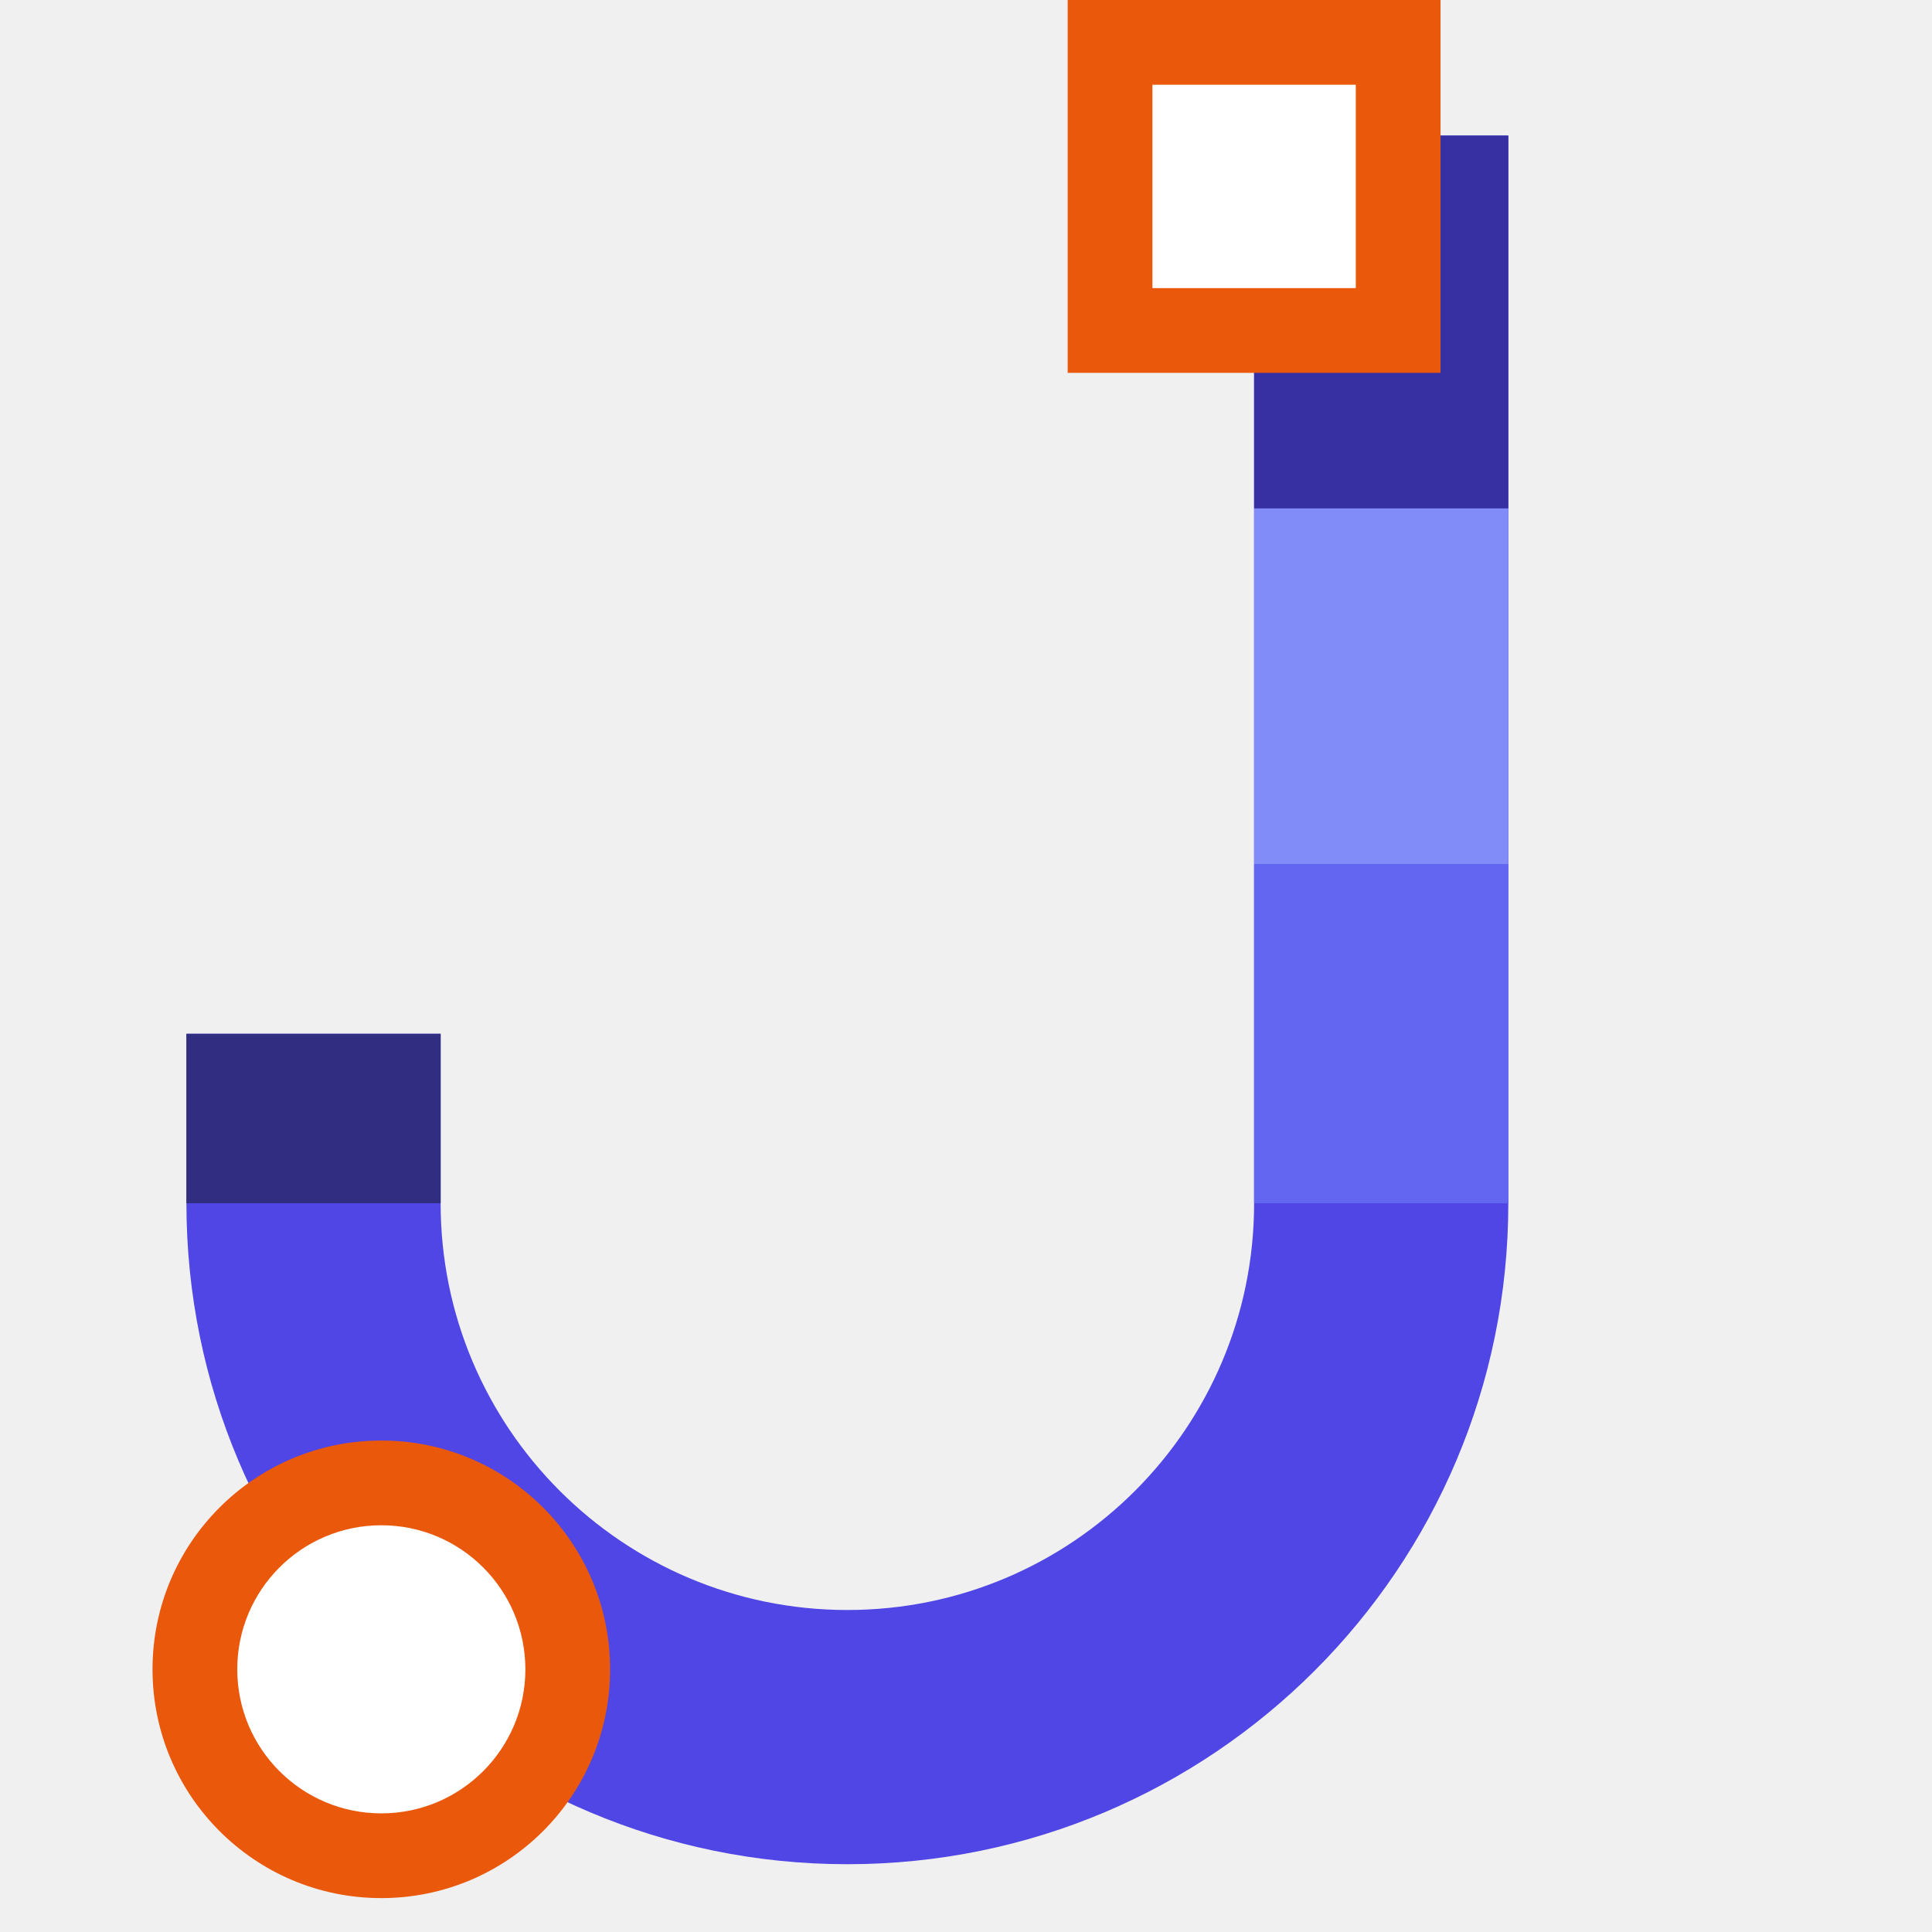
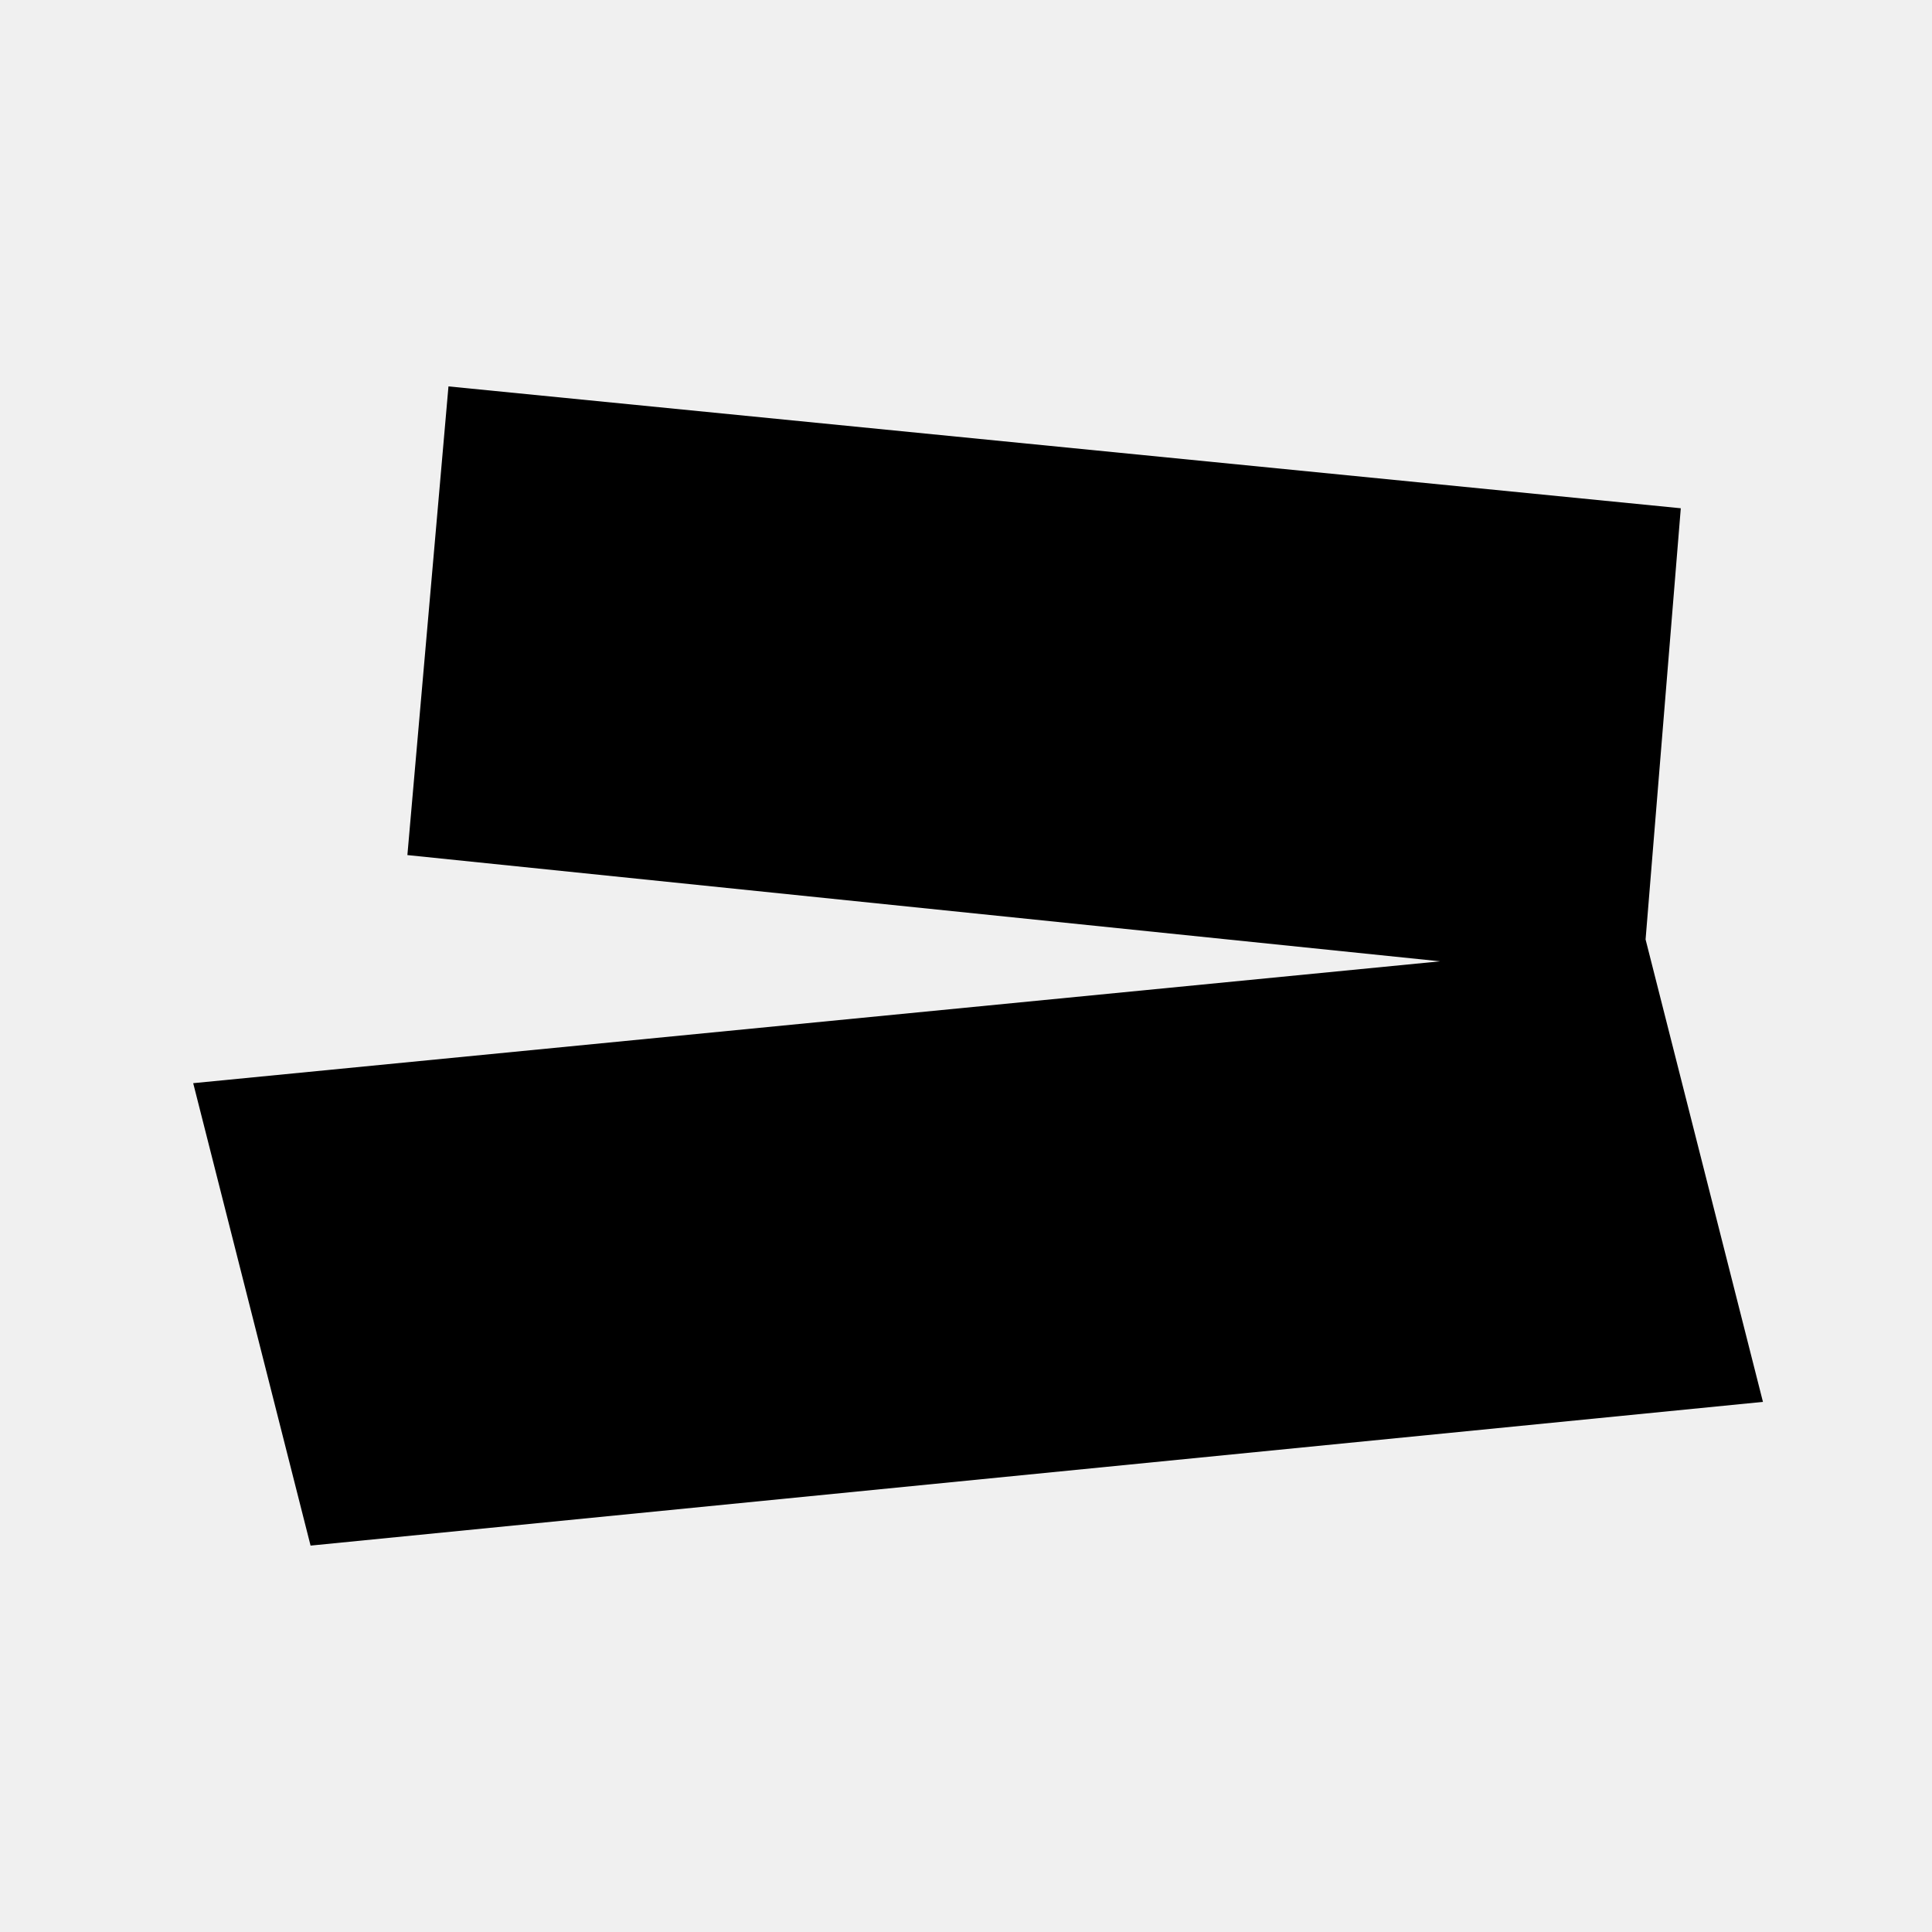
- <svg xmlns="http://www.w3.org/2000/svg" width="16" height="16" viewBox="28 28 228 228">
-   <path id="lawha-body" data-part="body" fill="#4F46E5" d="M176 44H206V170A78 78 0 0 1 50 170V150H80V170A48 48 0 0 0 176 170Z" />
-   <path data-part="upper" fill="#3730A3" d="M176 44H206V88H176Z" />
-   <path data-part="middle" fill="#818CF8" d="M176 88H206V130H176Z" />
-   <path data-part="lower" fill="#6366F1" d="M176 130H206V170H176Z" />
-   <path data-part="point" fill="#312E81" d="M50 150H80V170H50Z" />
-   <path data-part="handle" fill="#EA580C" d="M154 28H198V72H154Z" />
-   <path data-part="handle-surface" fill="#FFFFFF" d="M164 38H188V62H164Z" />
-   <path data-part="handle" fill="#EA580C" d="M100 225A27 27 0 1 1 46 225A27 27 0 1 1 100 225Z" />
-   <path data-part="handle-surface" fill="#FFFFFF" d="M90 225A17 17 0 1 1 56 225A17 17 0 1 1 90 225Z" />
+ <svg xmlns="http://www.w3.org/2000/svg" width="16" height="16" viewBox="10 10 80 80">
+   <path data-part="body" fill="#000000" d="M22.86 74L18 54.852L69.635 49.806L26.869 45.407L28.57 26L79.598 31.046L78.14 48.9L83 68.049L22.86 74Z" />
</svg>
